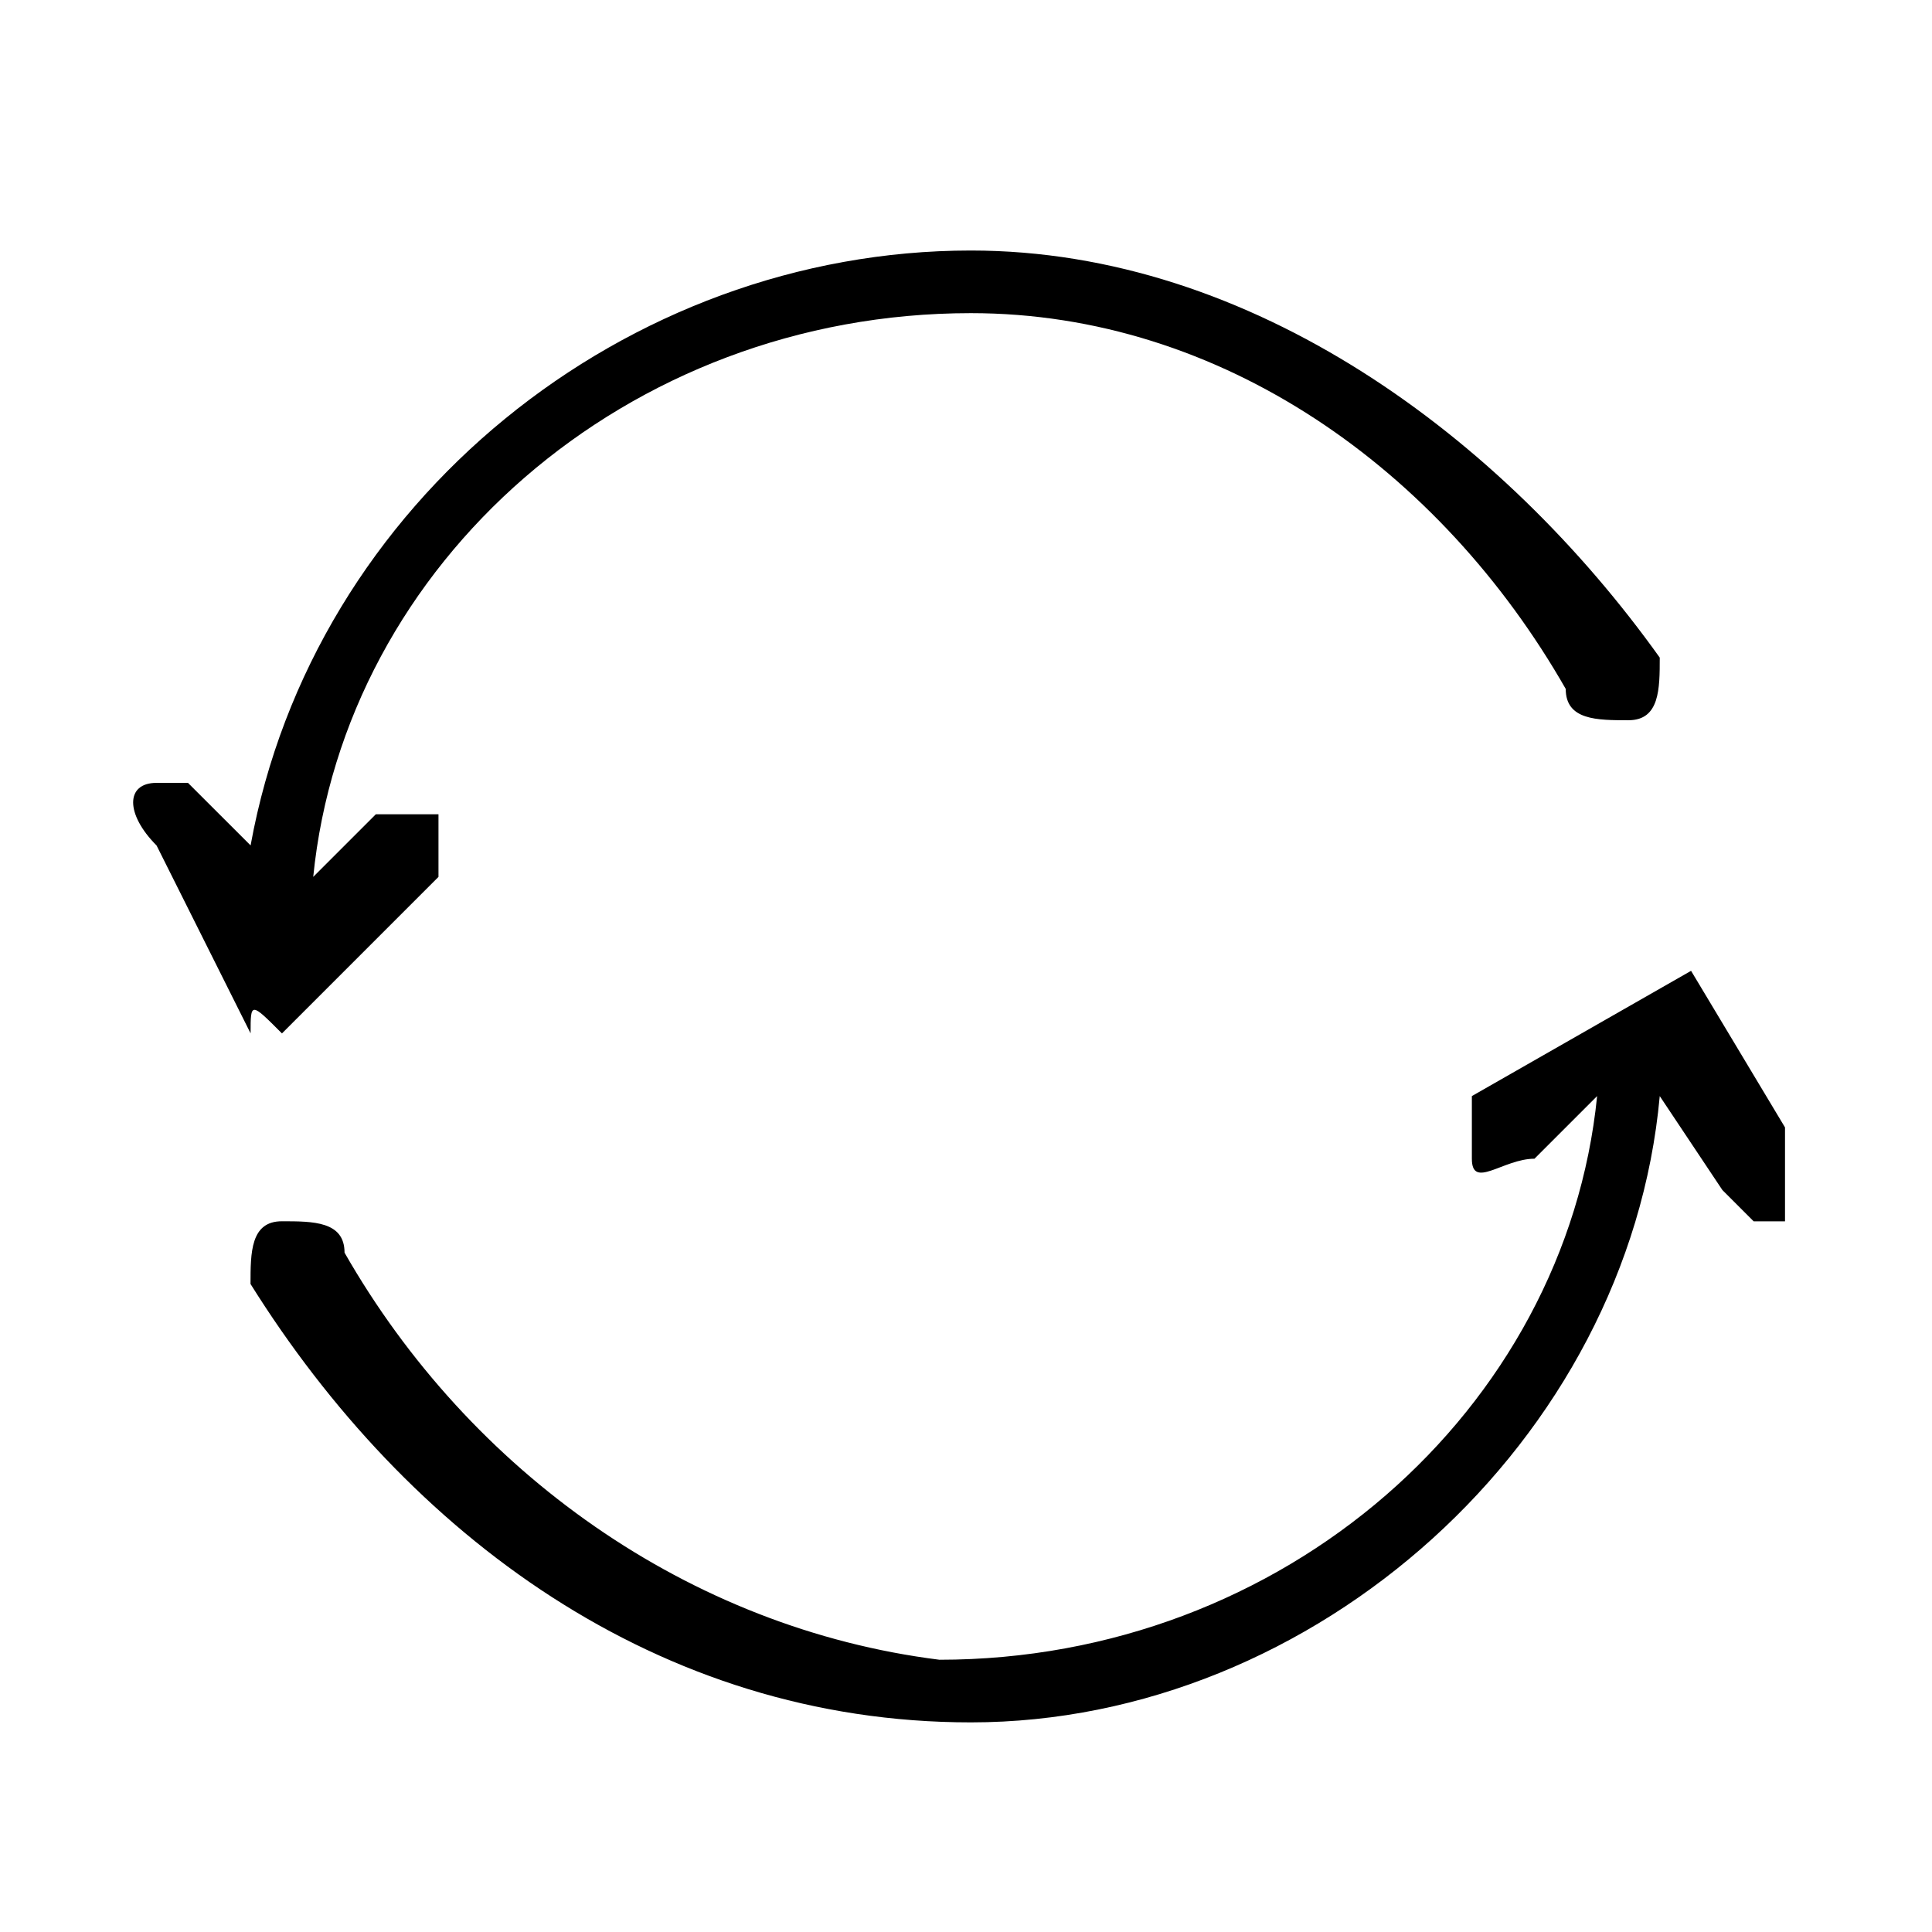
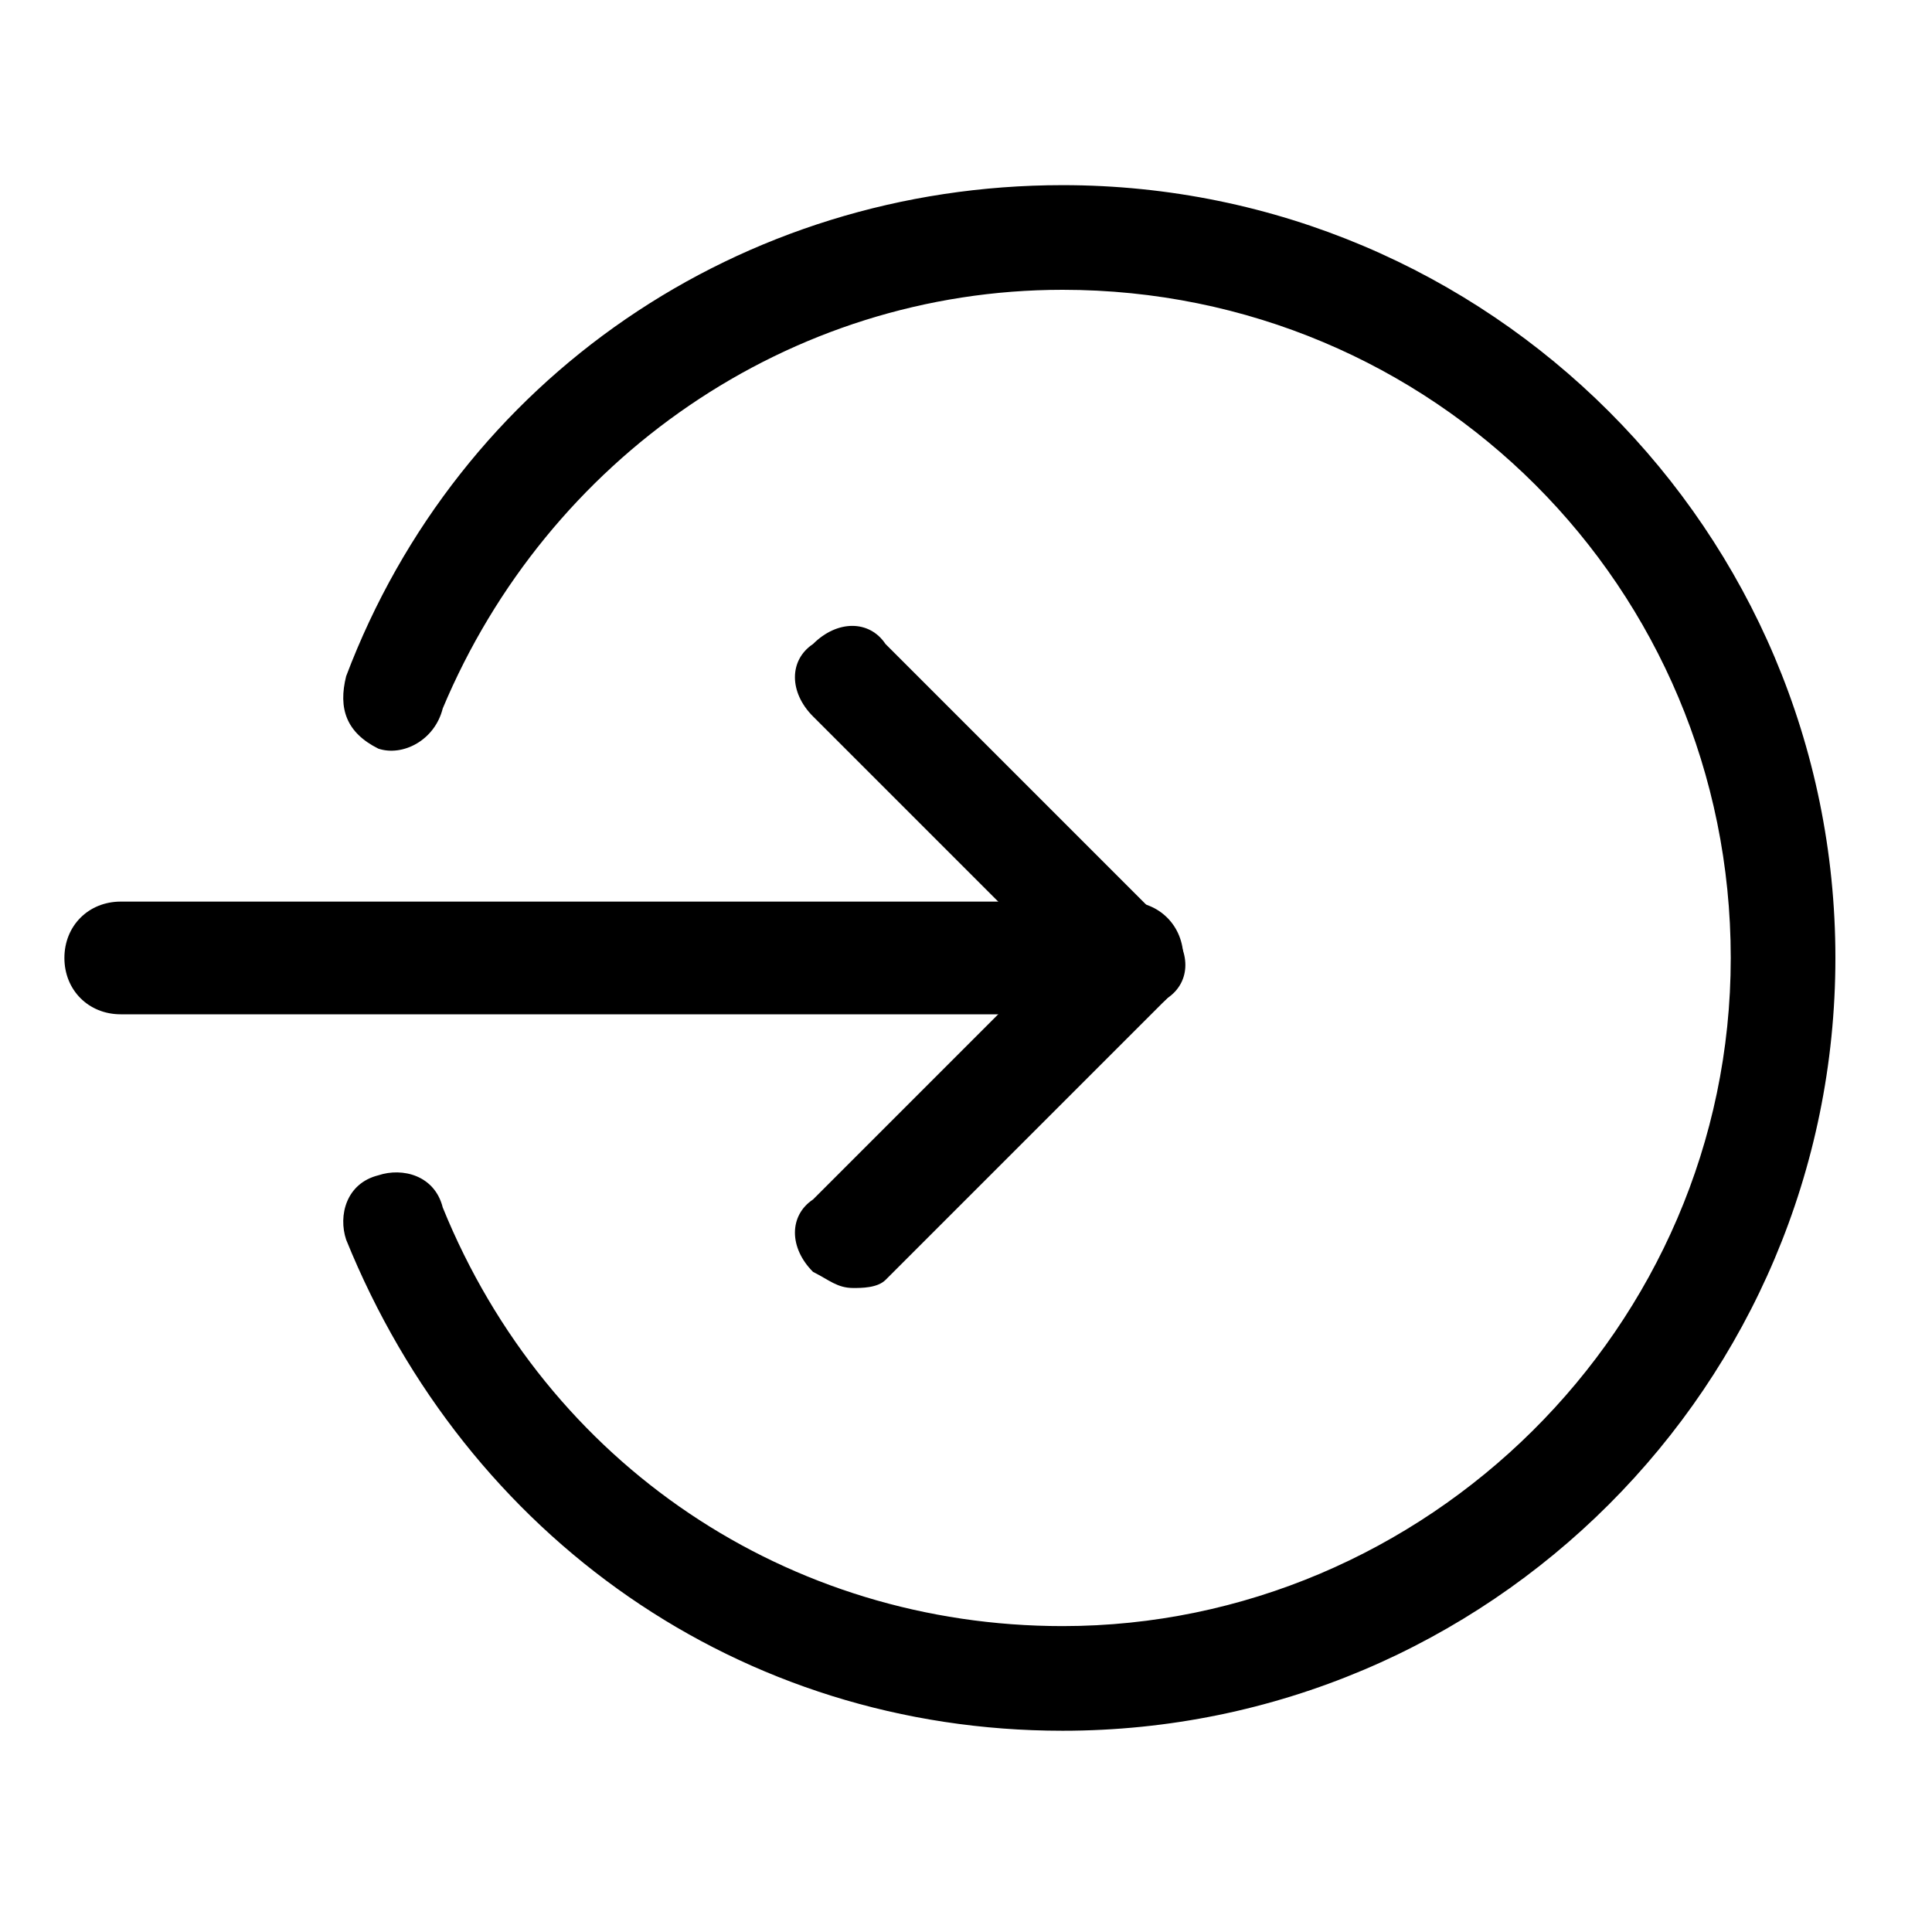
- <svg xmlns="http://www.w3.org/2000/svg" viewBox="0 0 24 24">
-   <path d="M3.502 12.838s0-.39 0 0c0-.39 0-.39 0 0 0-.39 0-.39 0 0l1.945-1.945v-.778h-.778l-.778.778C4.28 7.003 7.78 3.89 12.06 3.89c3.112 0 5.835 1.945 7.39 4.668 0 .389.39.389.779.389s.389-.39.389-.778c-1.945-2.723-5.057-5.057-8.558-5.057-4.28 0-8.17 3.112-8.947 7.39l-.778-.777h-.39c-.388 0-.388.389 0 .778l1.168 2.334c0-.39 0-.39.389 0-.39 0-.39 0 0 0-.39 0-.39 0 0 0-.39 0-.39 0 0 0zM22.174 14.005l-1.167-1.945-2.723 1.556v.778c0 .389.389 0 .778 0l.778-.778c-.39 3.89-3.89 7.002-8.17 7.002-3.111-.39-5.834-2.334-7.39-5.057 0-.39-.39-.39-.778-.39-.39 0-.39.39-.39.779 1.946 3.112 5.058 5.446 8.948 5.446 4.279 0 8.169-3.501 8.558-7.78l.778 1.167.389.389h.389v-1.167z" />
+ <svg xmlns="http://www.w3.org/2000/svg" version="1.1" id="Layer_1" x="0px" y="0px" viewBox="0 0 24 24" style="enable-background:new 0 0 24 24;" xml:space="preserve">
+   <path d="M14,12.6H1.5c-0.4,0-0.7-0.3-0.7-0.7c0-0.4,0.3-0.7,0.7-0.7H14c0.4,0,0.7,0.3,0.7,0.7C14.7,12.3,14.4,12.6,14,12.6z" />
+   <path d="M10.6,16c-0.2,0-0.3-0.1-0.5-0.2c-0.3-0.3-0.3-0.7,0-0.9l3-3l-3-3c-0.3-0.3-0.3-0.7,0-0.9c0.3-0.3,0.7-0.3,0.9,0l3.5,3.5  c0.3,0.3,0.3,0.7,0,0.9L11,15.9C10.9,16,10.7,16,10.6,16z" />
+   <path d="M13.2,21.5c-4,0-7.4-2.4-8.9-6.1c-0.1-0.3,0-0.7,0.4-0.8c0.3-0.1,0.7,0,0.8,0.4c1.3,3.2,4.3,5.2,7.7,5.2  c4.5,0,8.3-3.7,8.3-8.3s-3.7-8.3-8.3-8.3c-3.4,0-6.4,2.1-7.7,5.2C5.4,9.2,5,9.4,4.7,9.3C4.3,9.1,4.2,8.8,4.3,8.4  c1.4-3.7,4.9-6.1,8.9-6.1c5.3,0,9.6,4.3,9.6,9.6S18.5,21.5,13.2,21.5z" />
</svg>
